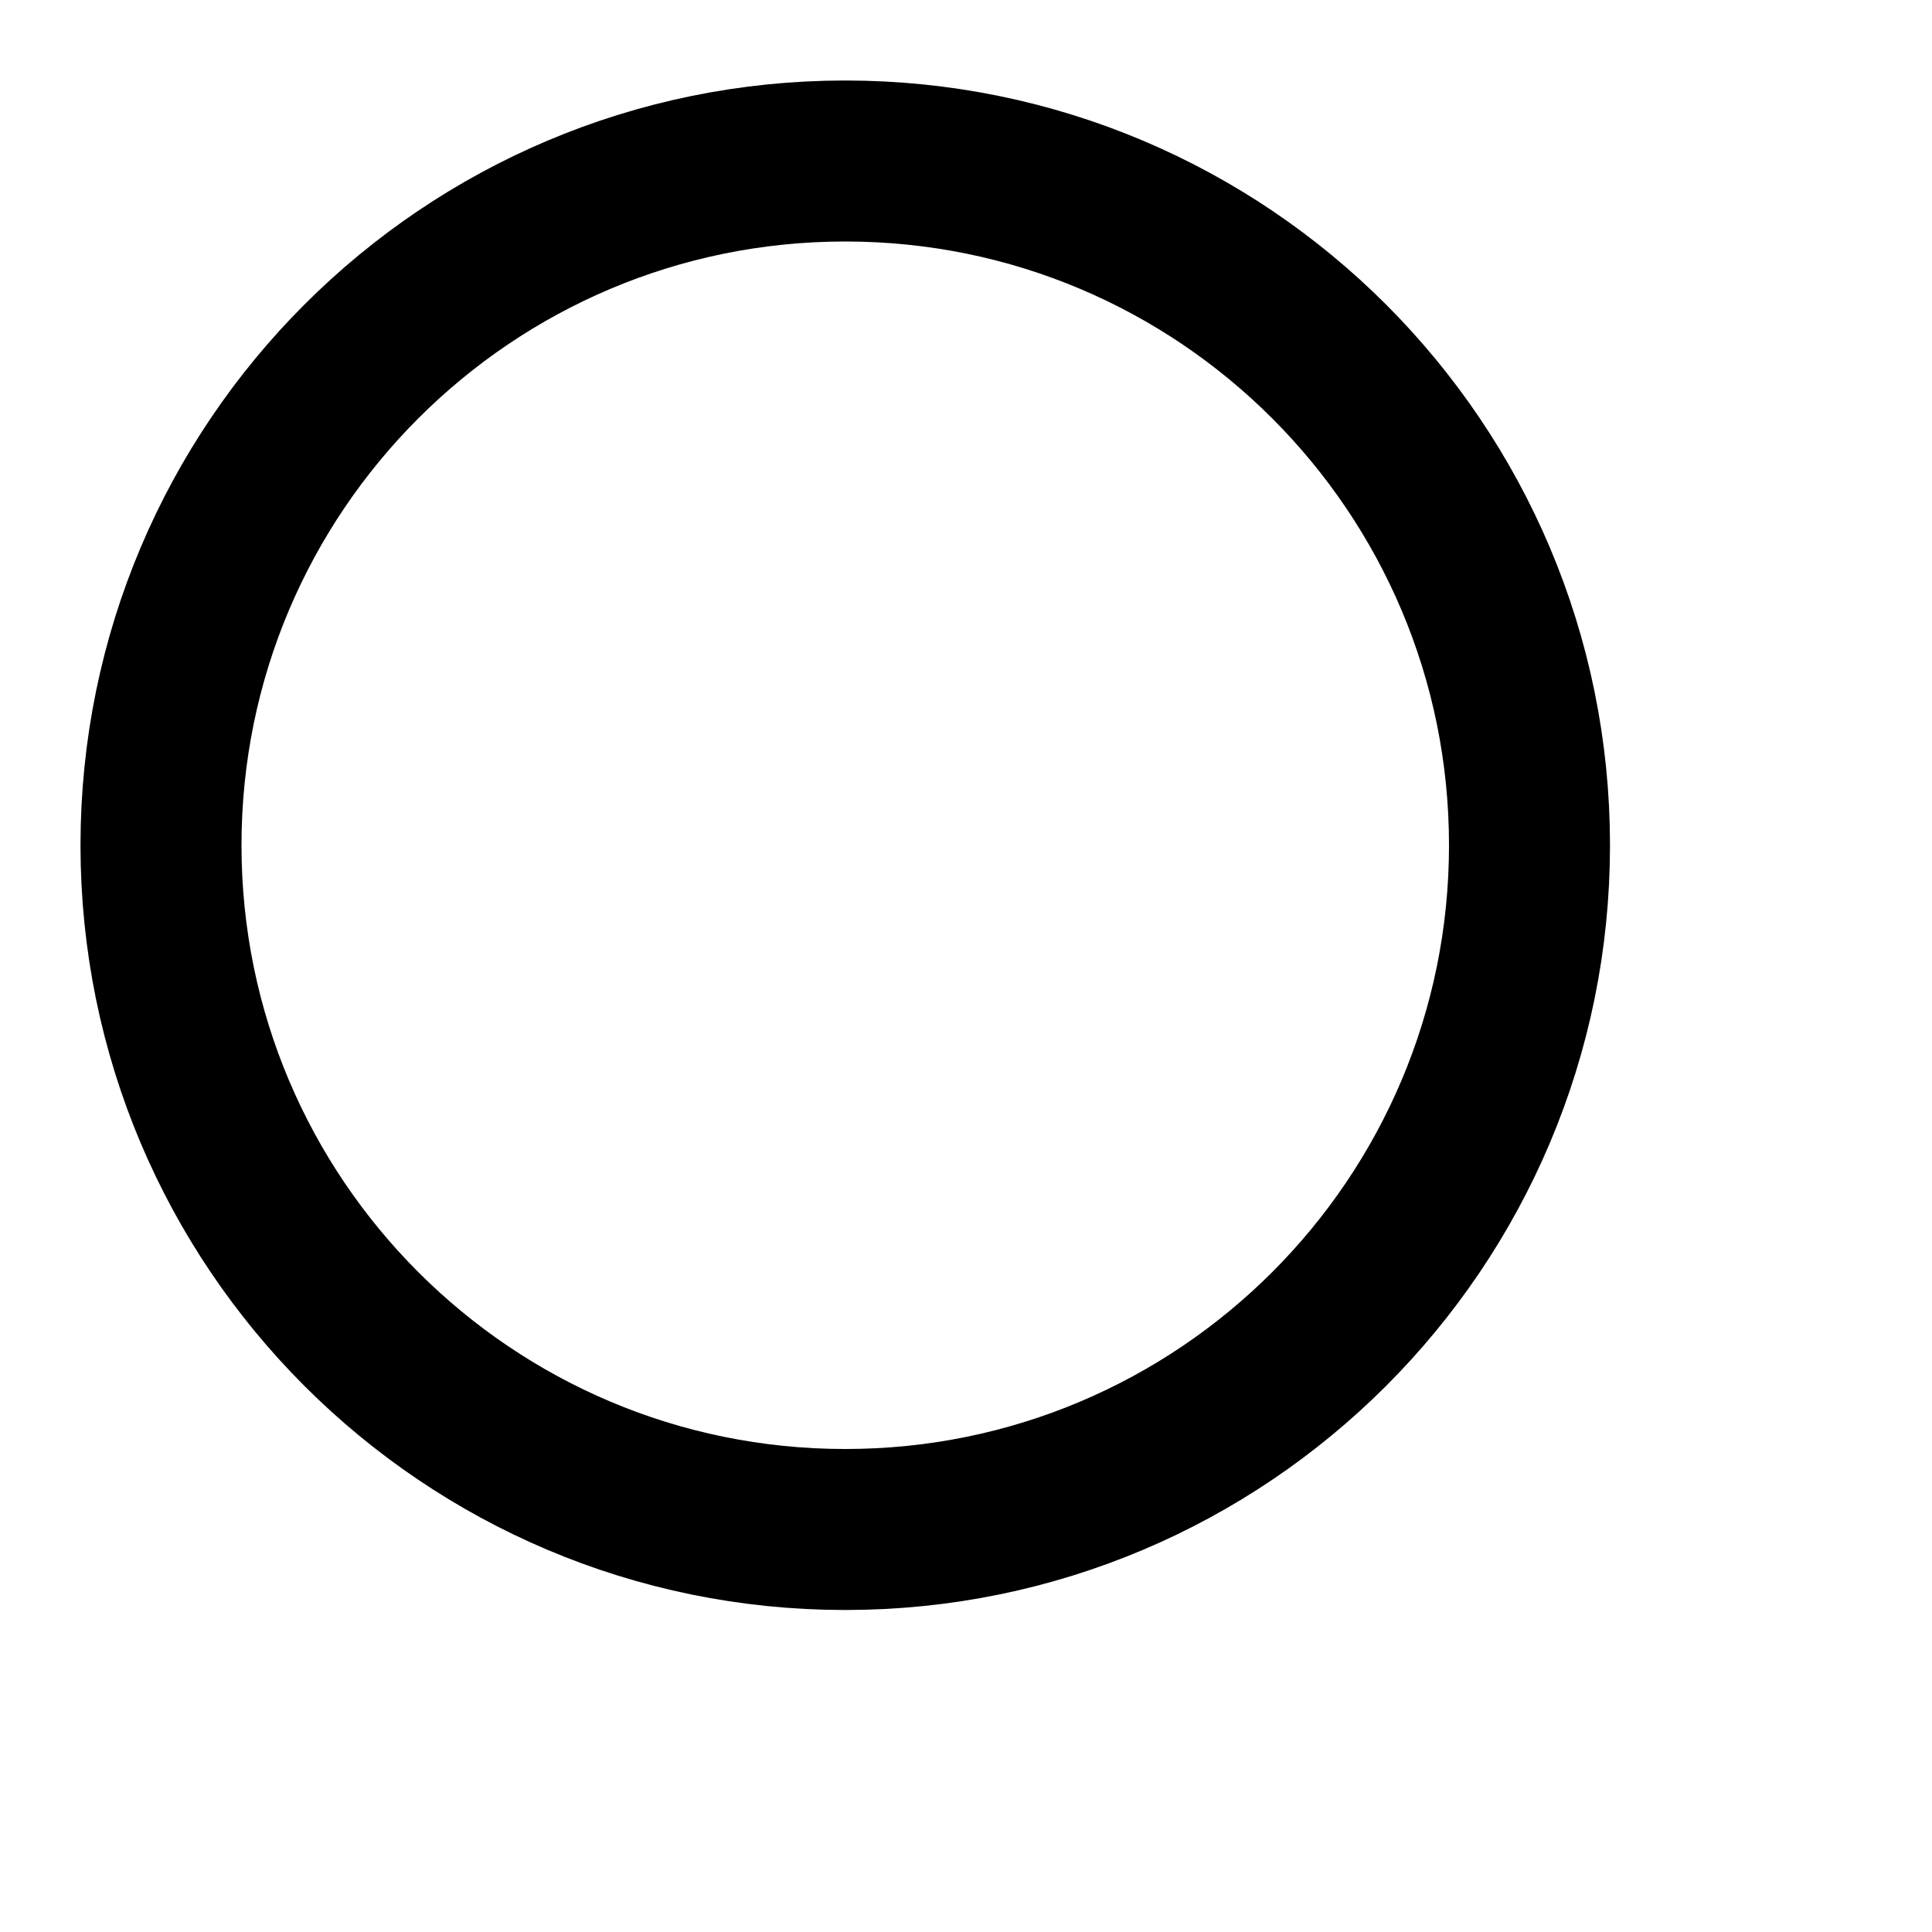
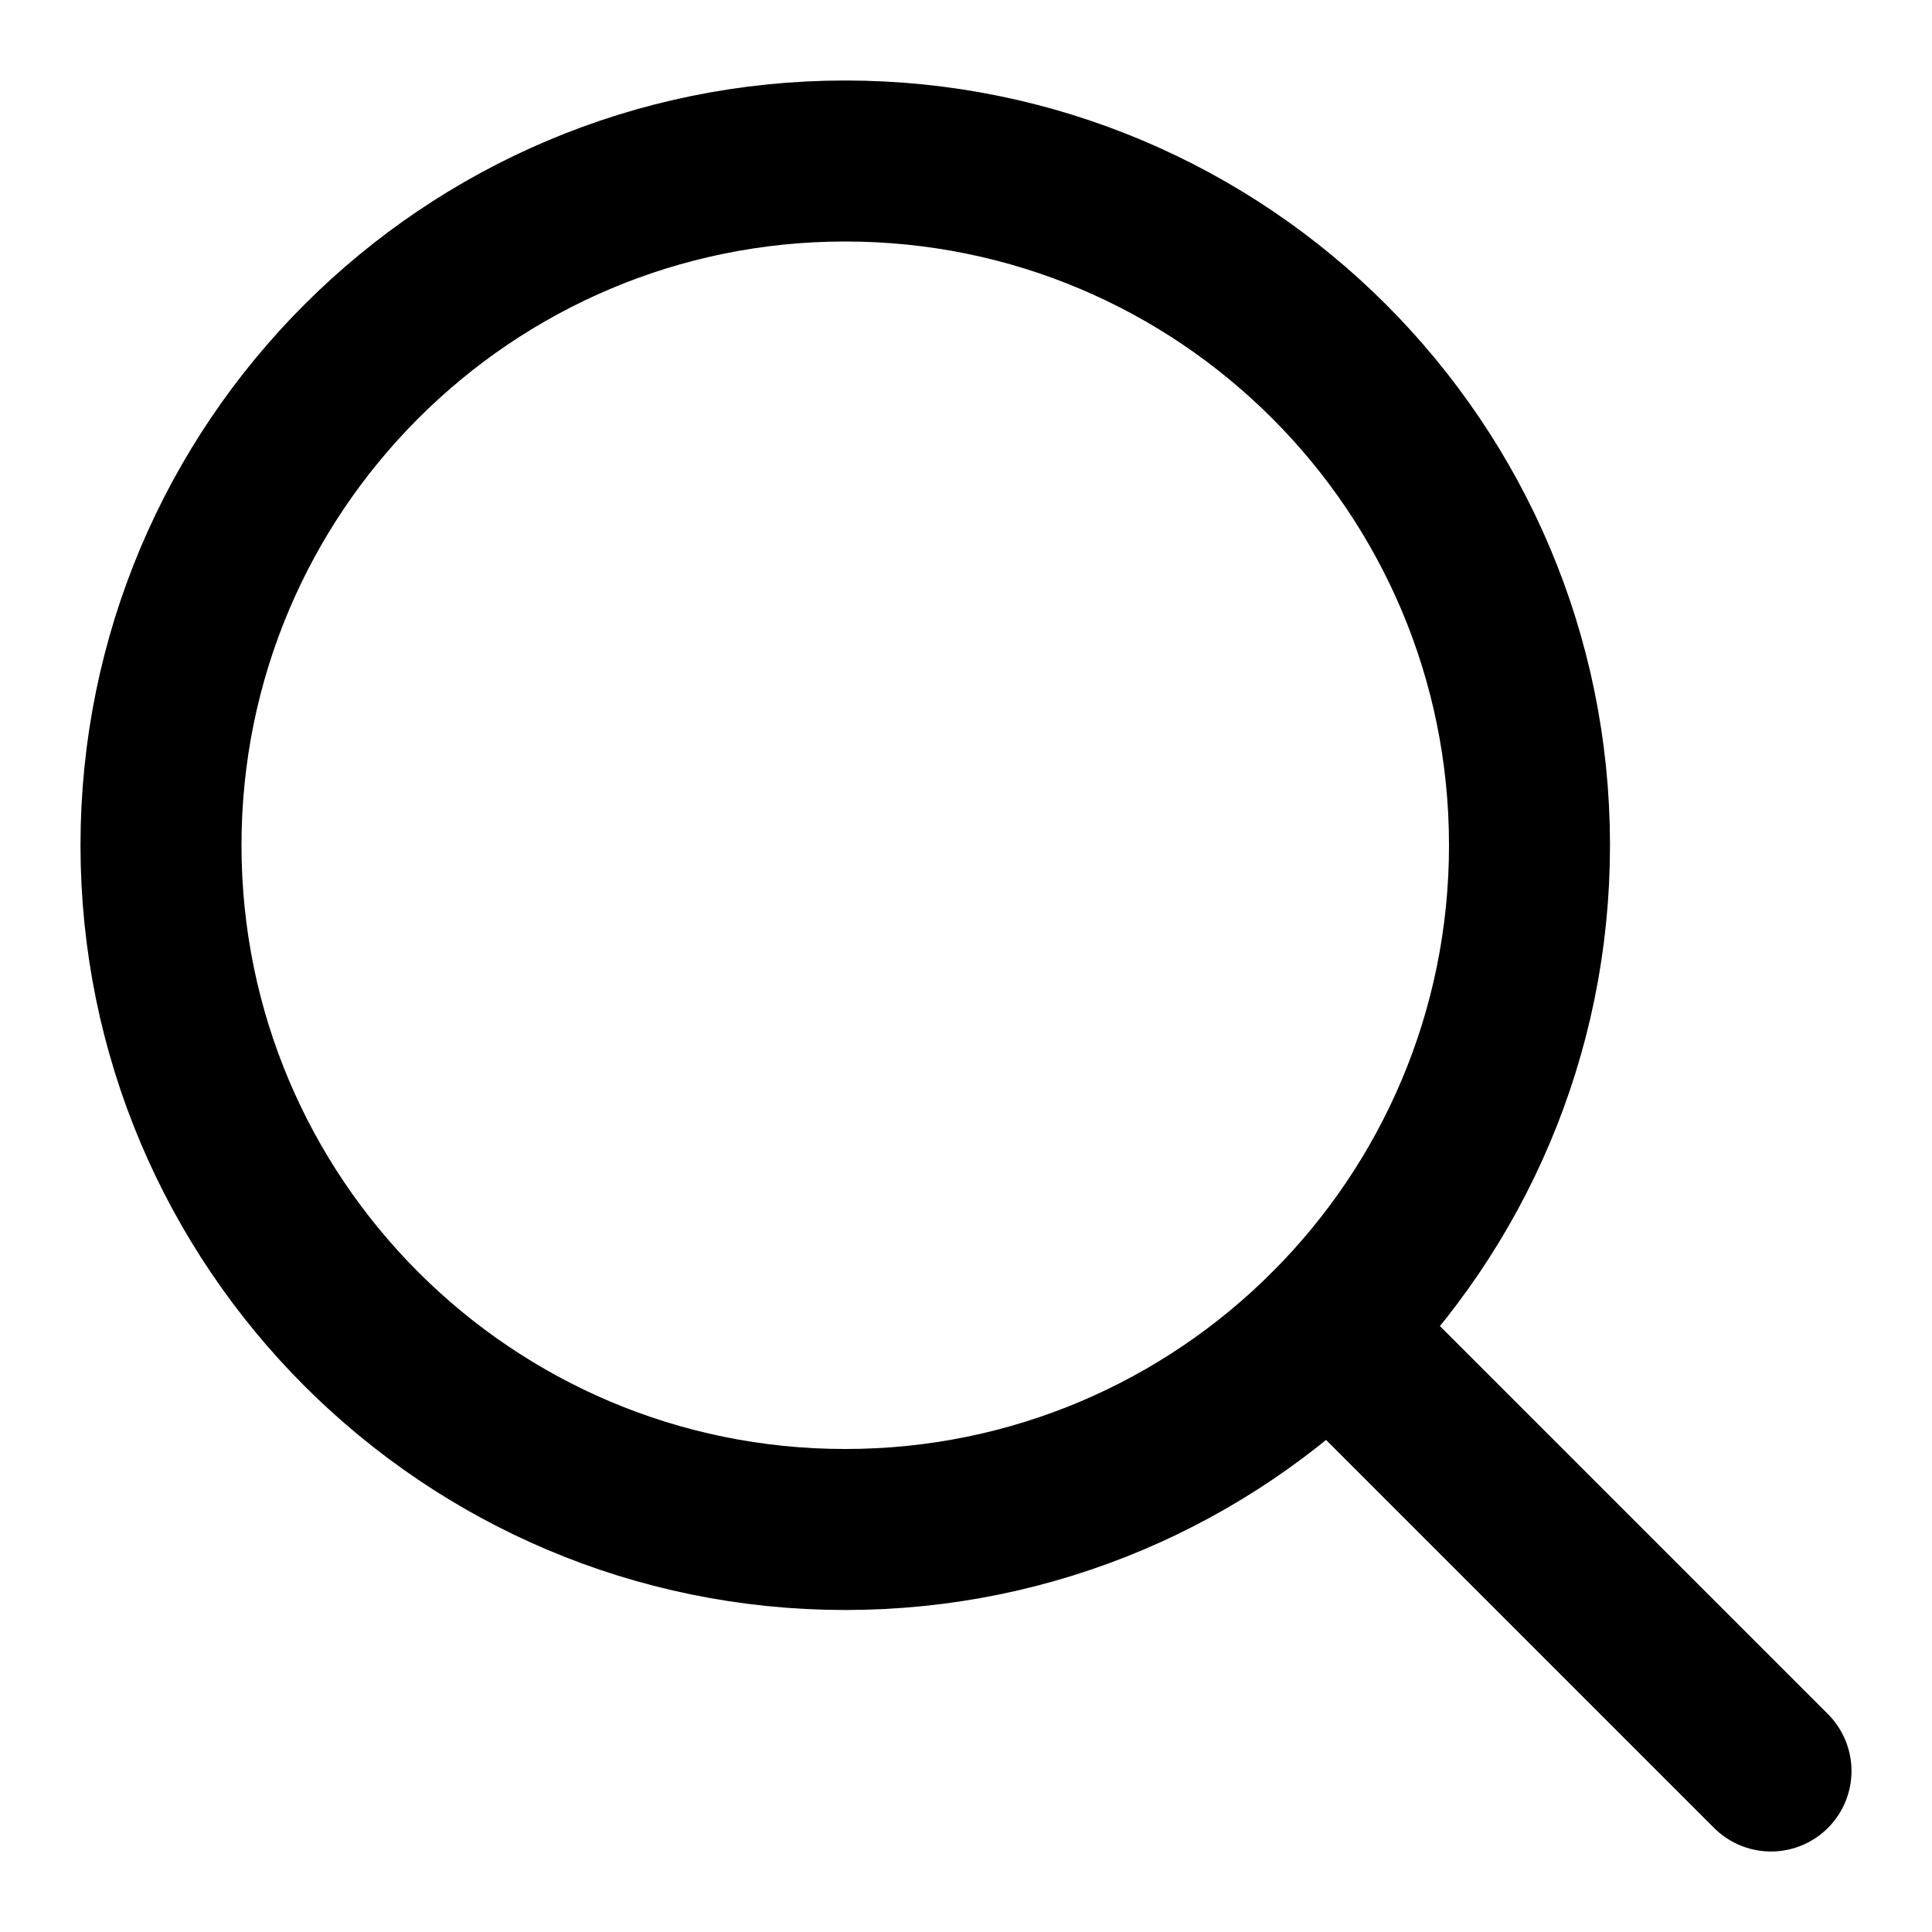
- <svg aria-label="검색" class="x1lliihq x1n2onr6 x5n08af" fill="currentColor" height="24" role="img" viewBox="0 0 24 24" width="24">
+ <svg xmlns="http://www.w3.org/2000/svg" aria-label="검색" class="x1lliihq x1n2onr6 x5n08af" fill="currentColor" height="24" role="img" viewBox="0 0 24 24" width="24">
  <path d="M19 10.5A8.5 8.5 0 1 1 10.5 2a8.5 8.5 0 0 1 8.5 8.5Z" fill="none" stroke="currentColor" stroke-linecap="round" stroke-linejoin="round" stroke-width="2" />
+   <line fill="none" stroke="currentColor" stroke-linecap="round" stroke-linejoin="round" stroke-width="2" x1="16.511" x2="22" y1="16.511" y2="22" />
</svg>
